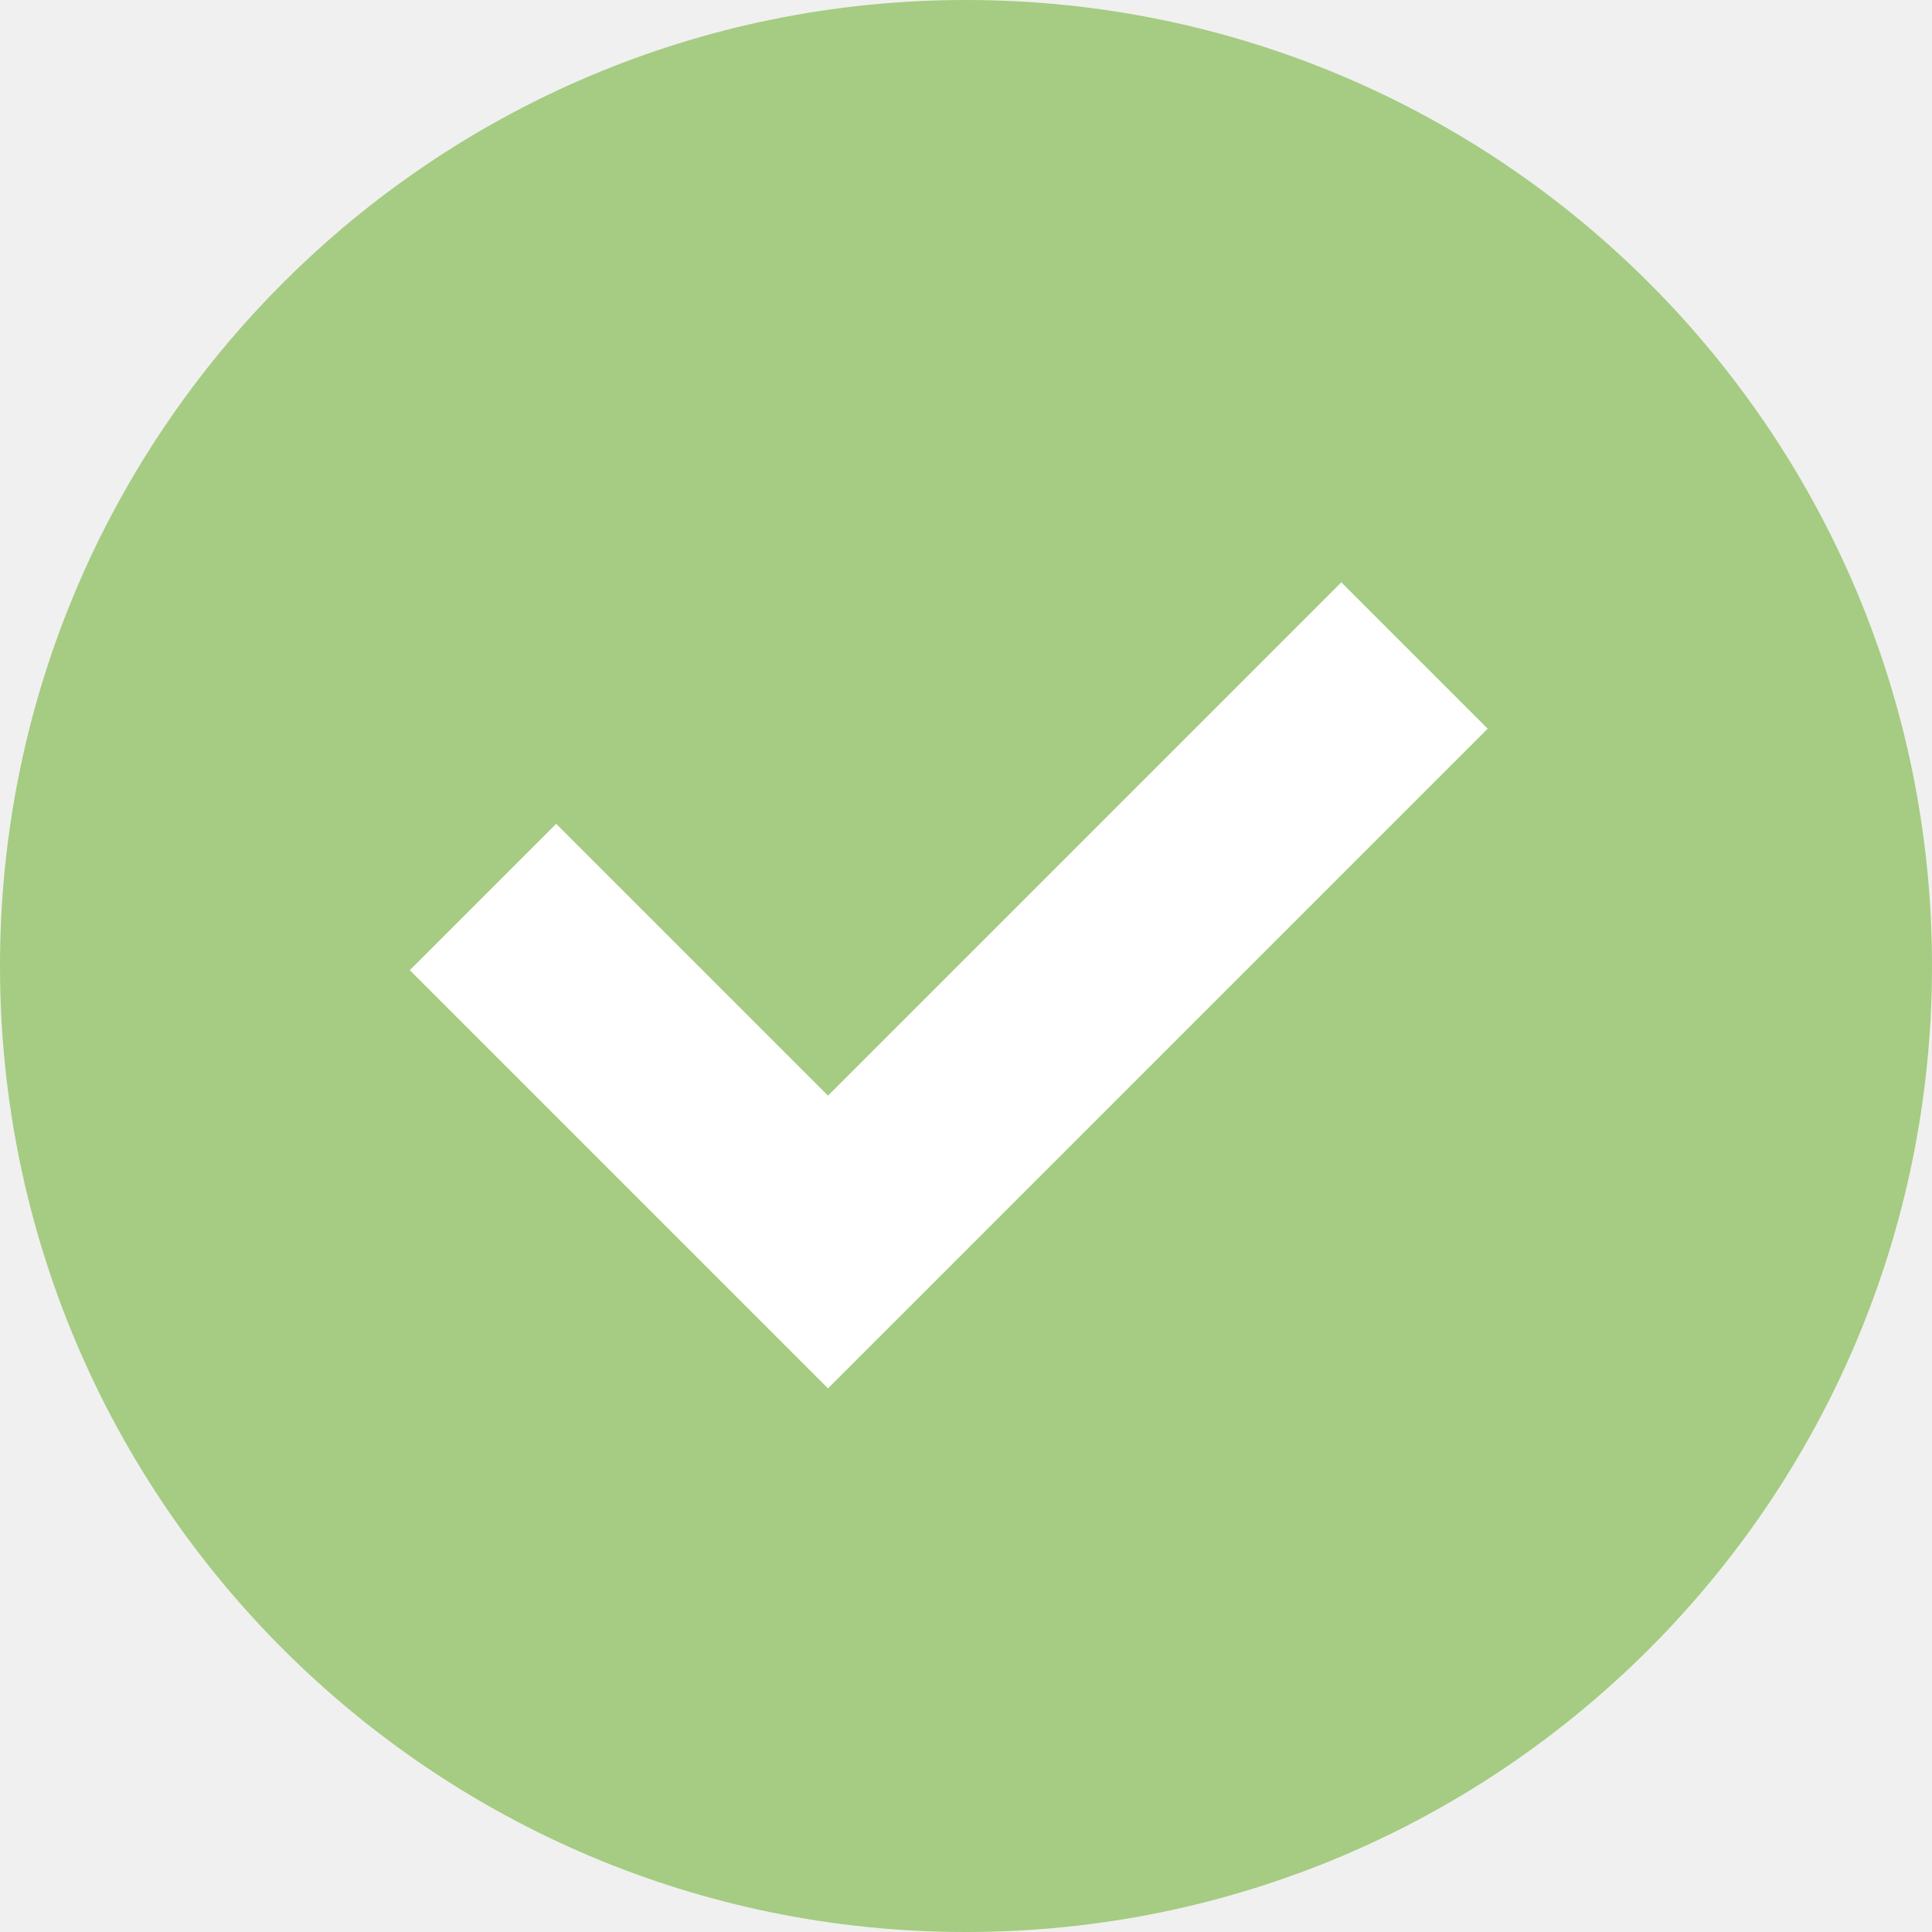
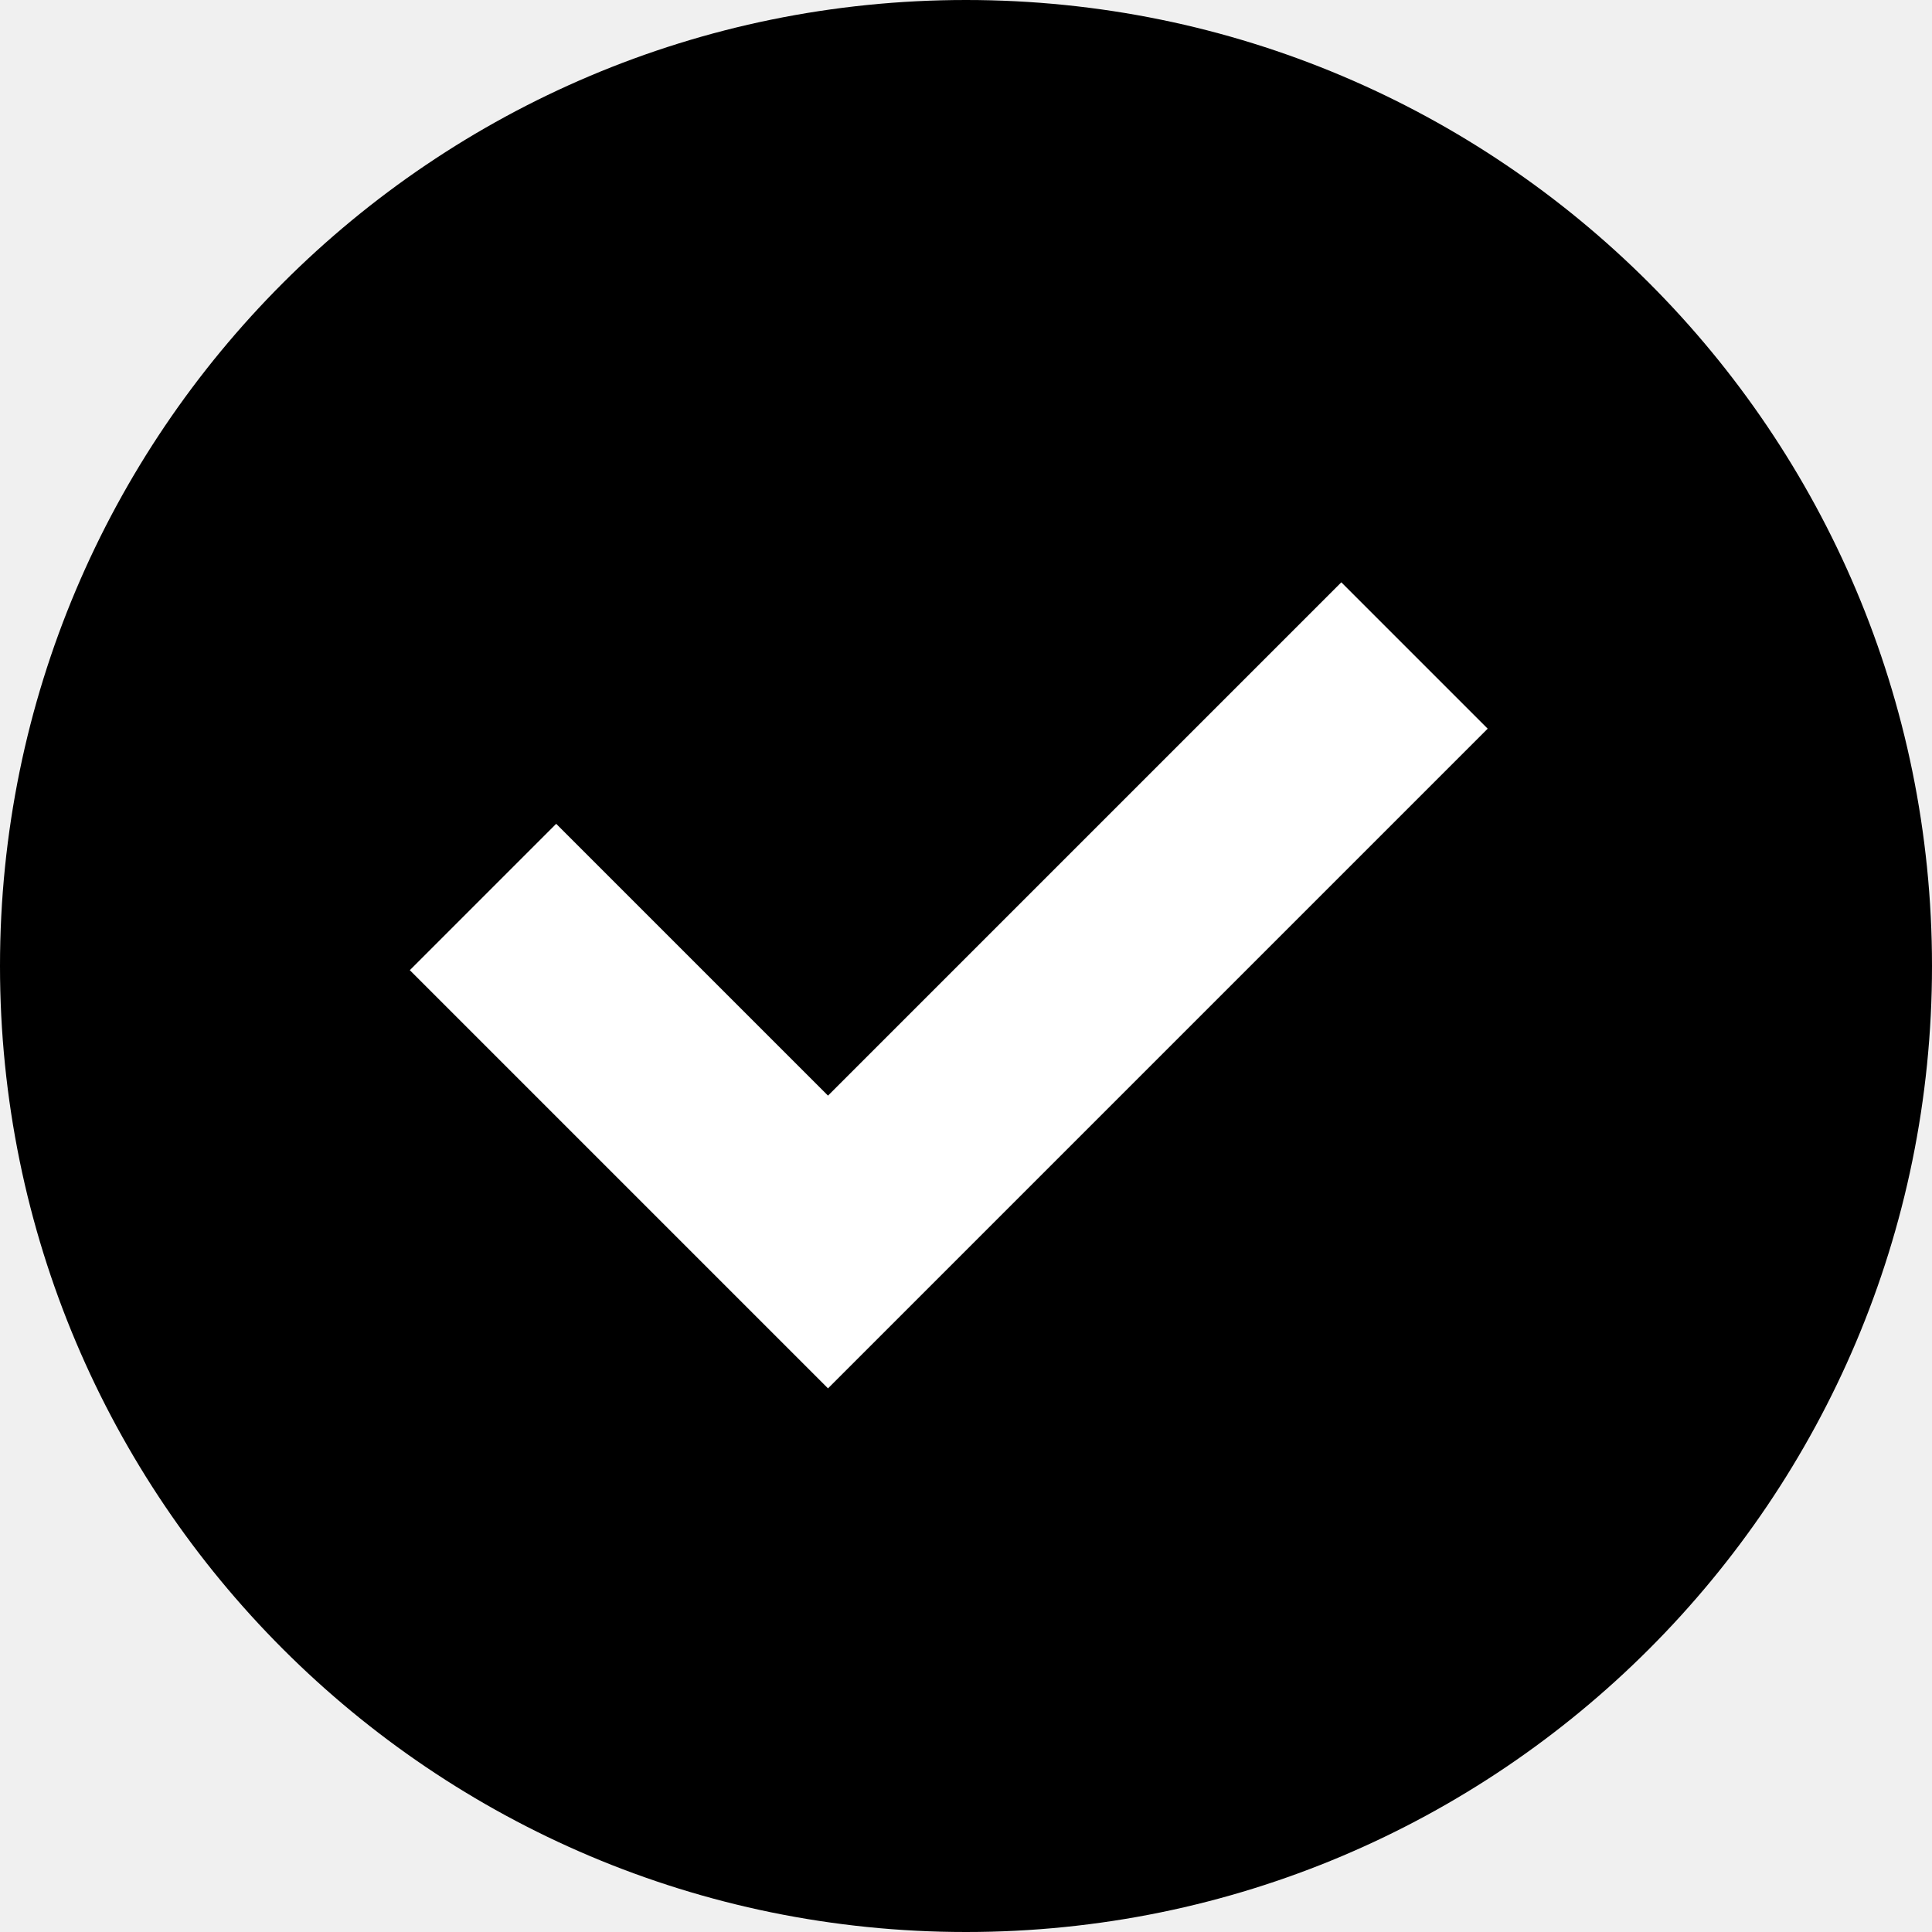
<svg xmlns="http://www.w3.org/2000/svg" version="1.1" id="Layer_1" width="30" height="30" x="0px" y="0px" viewBox="0 0 512 512" style="enable-background:new 0 0 512 512;" xml:space="preserve">
-   <circle style="fill:#A5CC82;" cx="256" cy="256" r="256" />
+   <circle cx="256" cy="256" r="256" />
  <polygon style="fill:#FFFFFF;" points="219.429,367.932 108.606,257.108 147.394,218.32 219.429,290.353 355.463,154.32   394.251,193.108 " />
  <g>
</g>
  <g>
</g>
  <g>
</g>
  <g>
</g>
  <g>
</g>
  <g>
</g>
  <g>
</g>
  <g>
</g>
  <g>
</g>
  <g>
</g>
  <g>
</g>
  <g>
</g>
  <g>
</g>
  <g>
</g>
  <g>
</g>
</svg>
